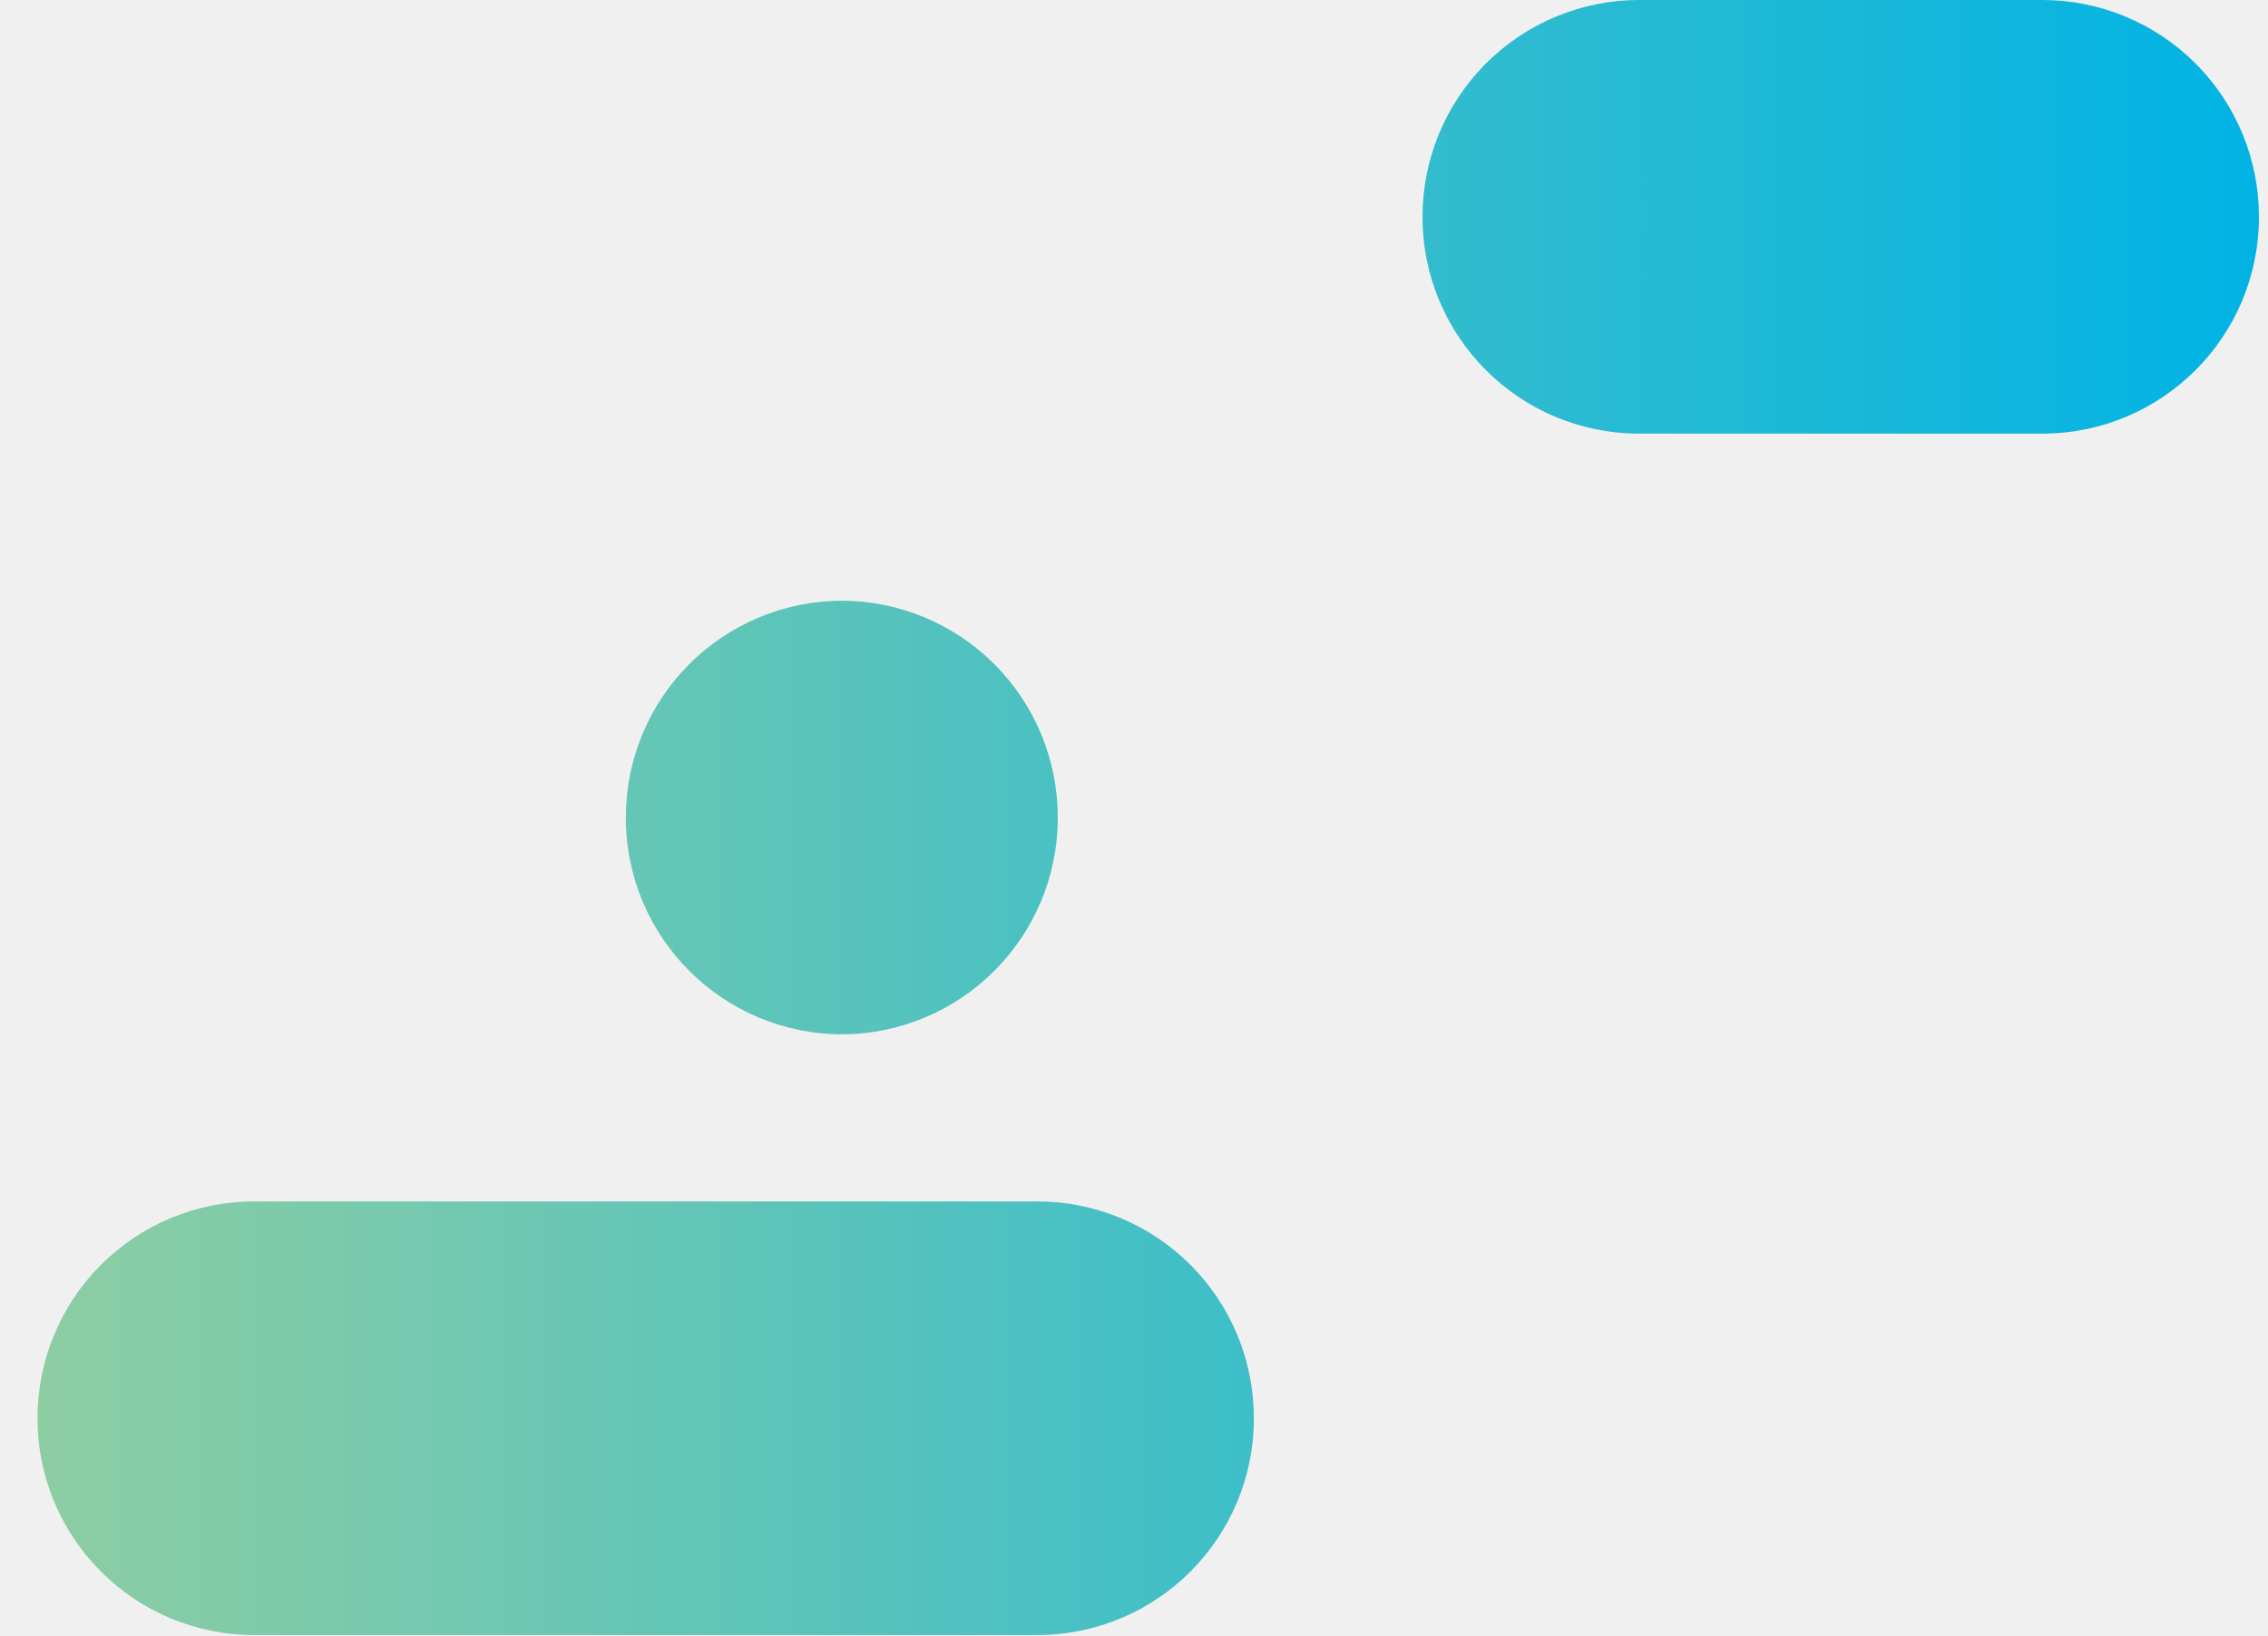
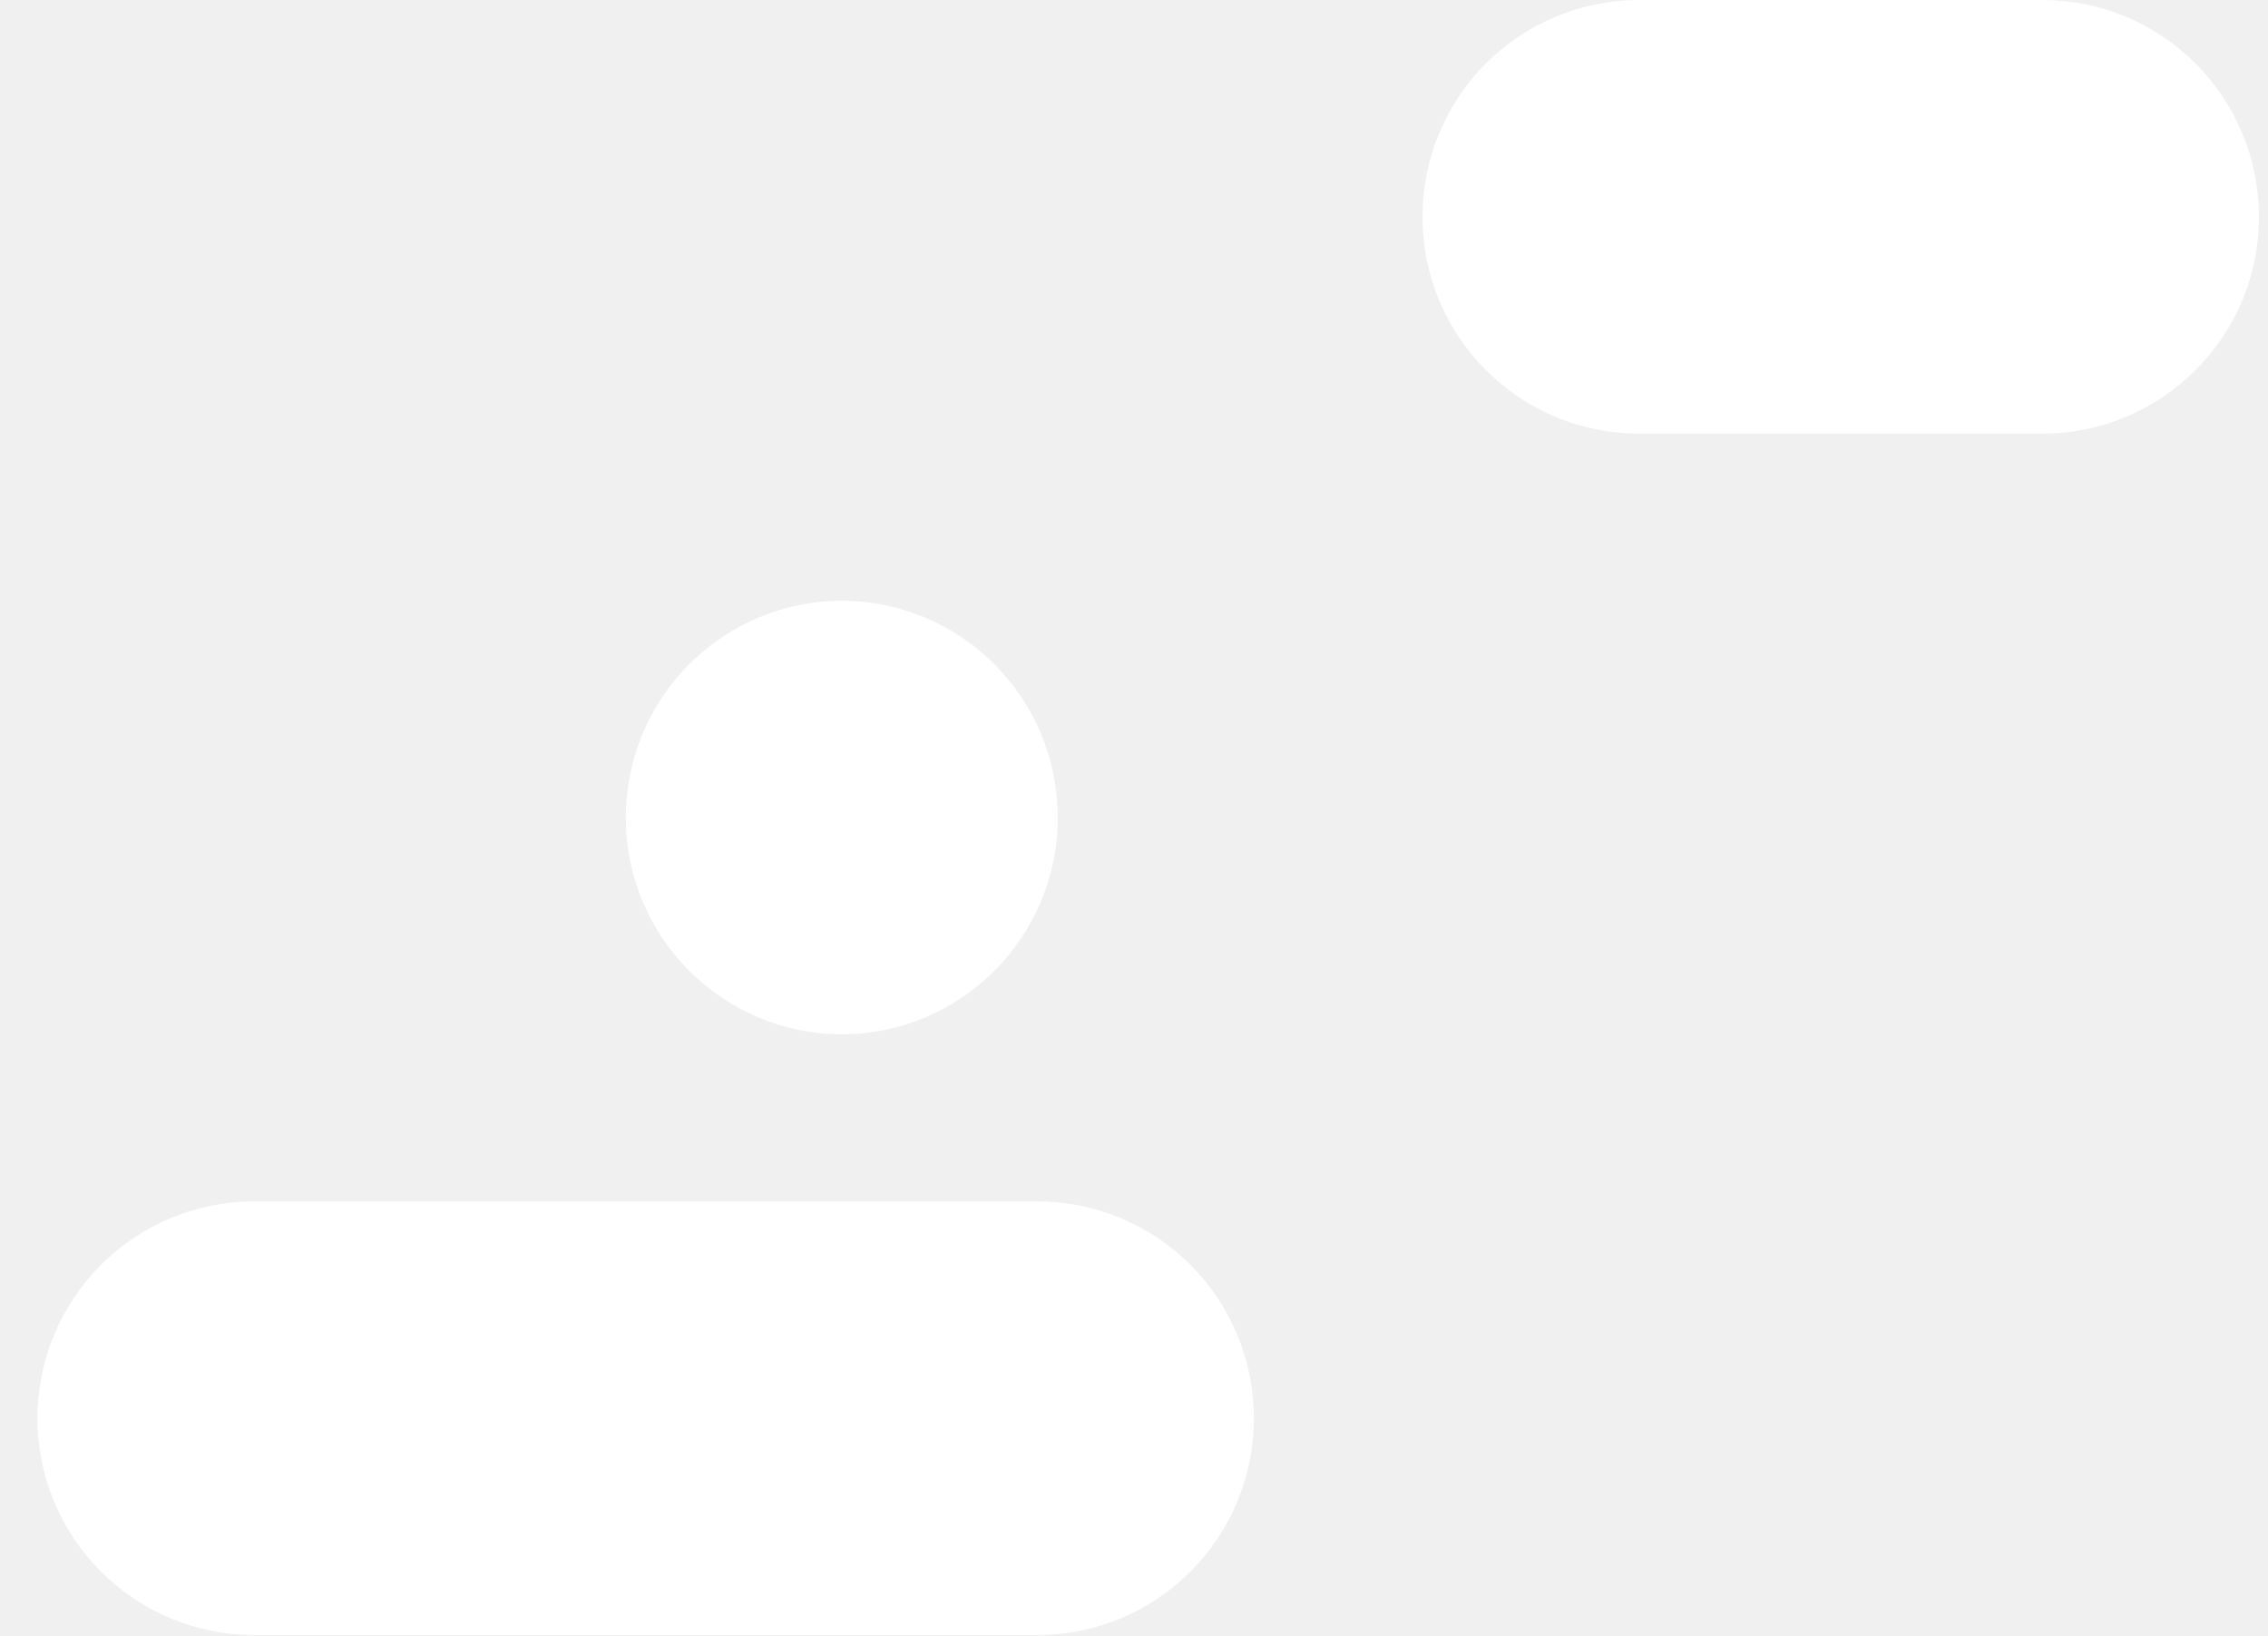
<svg xmlns="http://www.w3.org/2000/svg" viewBox="0 0 185.04 133.4">
-   <defs>
-     <style>.cls-1{fill:url(#linear-gradient);}</style>
-     <linearGradient id="linear-gradient" y1="66.7" x2="185.04" y2="66.7" gradientUnits="userSpaceOnUse">
-       <stop offset="0" stop-color="#90cea1" />
-       <stop offset="0.56" stop-color="#3cbec9" />
-       <stop offset="1" stop-color="#00b3e5" />
-     </linearGradient>
-   </defs>
-   <g id="Layer_2" data-name="Layer 2">
-     <g id="Layer_1-2" data-name="Layer 1">
-       <path class="cls-1" d="M51.06,66.7h0A17.67,17.67,0,0,1,68.73,49h-.1A17.67,17.67,0,0,1,86.3,66.7h0A17.67,17.67,0,0,1,68.63,84.37h.1A17.67,17.67,0,0,1,51.06,66.7Zm82.67-31.33h32.9A17.67,17.67,0,0,0,184.3,17.7h0A17.67,17.67,0,0,0,166.63,0h-32.9A17.67,17.67,0,0,0,116.06,17.7h0A17.67,17.67,0,0,0,133.73,35.37Zm-113,98h63.9A17.67,17.67,0,0,0,102.3,115.7h0A17.67,17.67,0,0,0,84.63,98H20.73A17.67,17.67,0,0,0,3.06,115.7h0A17.67,17.67,0,0,0,20.73,133.37Z" />
-     </g>
-   </g>
+   <path fill="#fff" d="M51.06,66.7h0A17.67,17.67,0,0,1,68.73,49h-.1A17.67,17.67,0,0,1,86.3,66.7h0A17.67,17.67,0,0,1,68.63,84.37h.1A17.67,17.67,0,0,1,51.06,66.7Zm82.67-31.33h32.9A17.67,17.67,0,0,0,184.3,17.7h0A17.67,17.67,0,0,0,166.63,0h-32.9A17.67,17.67,0,0,0,116.06,17.7h0A17.67,17.67,0,0,0,133.73,35.37Zm-113,98h63.9A17.67,17.67,0,0,0,102.3,115.7h0A17.67,17.67,0,0,0,84.63,98H20.73A17.67,17.67,0,0,0,3.06,115.7h0A17.67,17.67,0,0,0,20.73,133.37Z" />
</svg>
